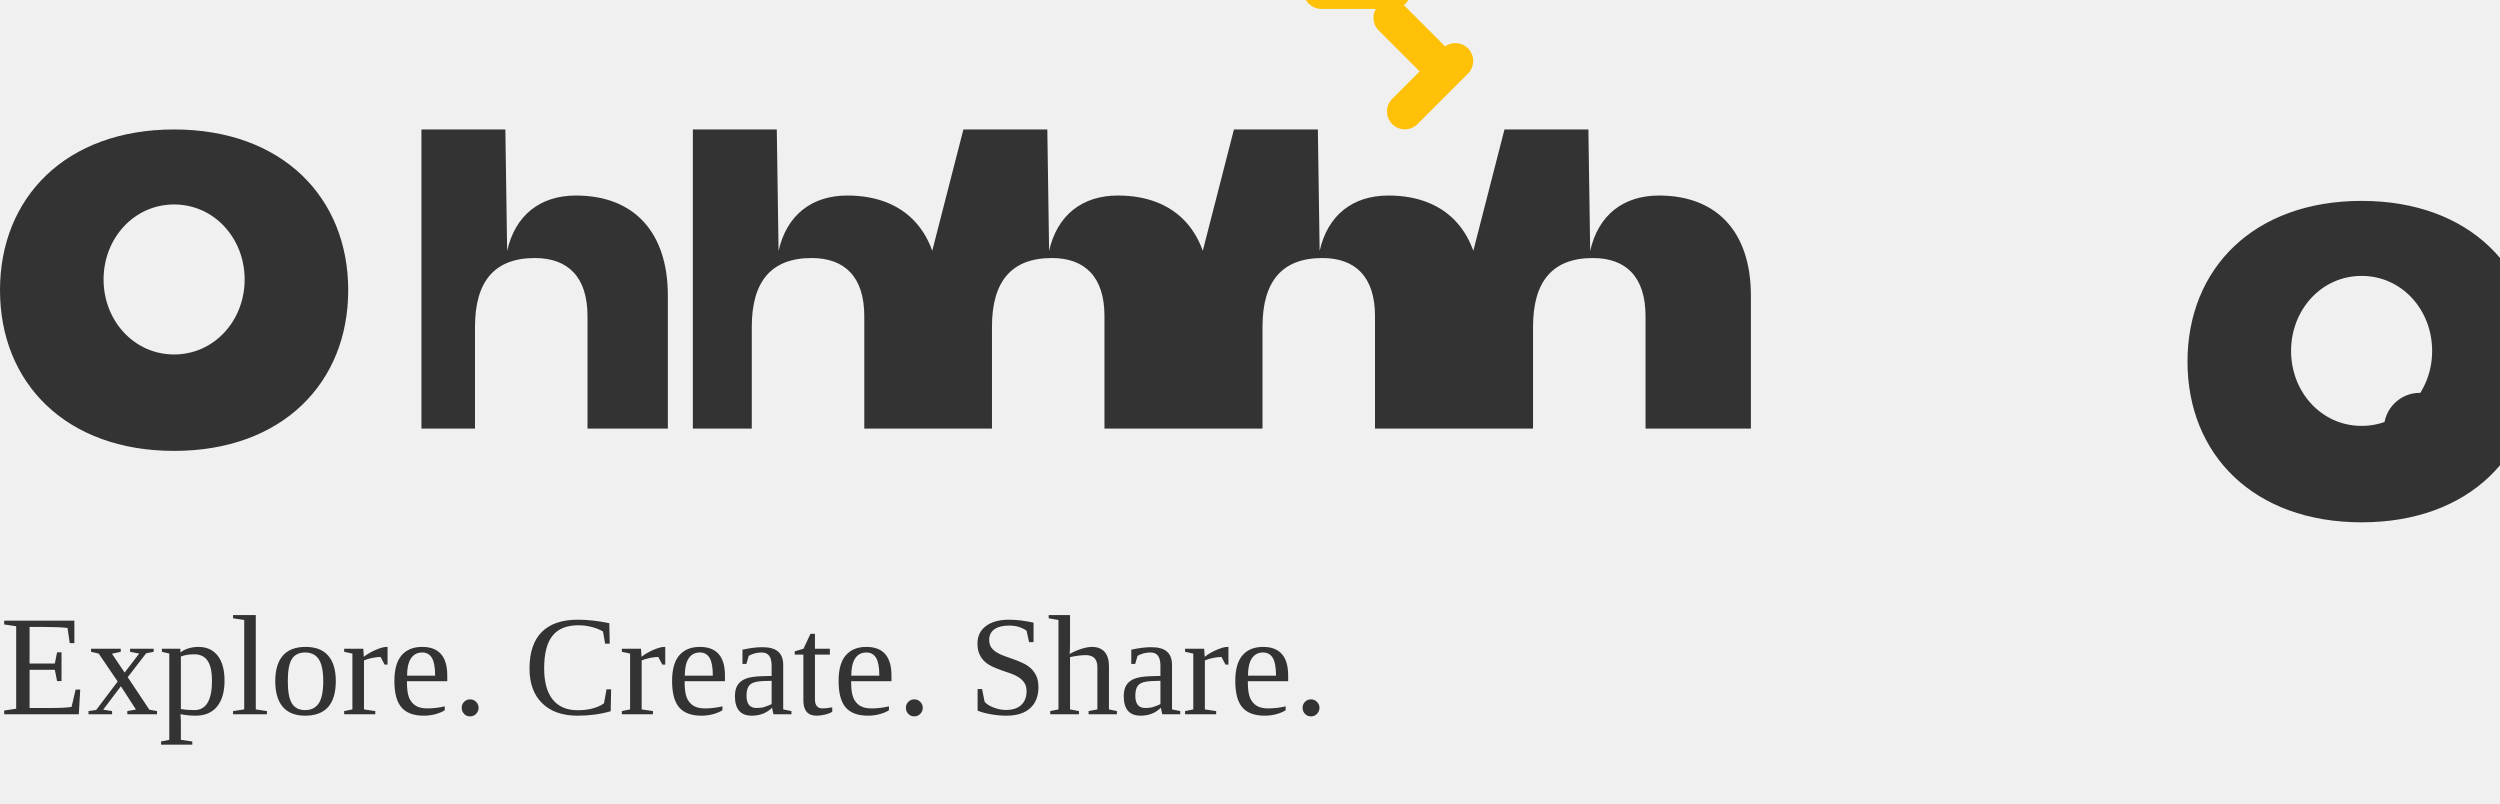
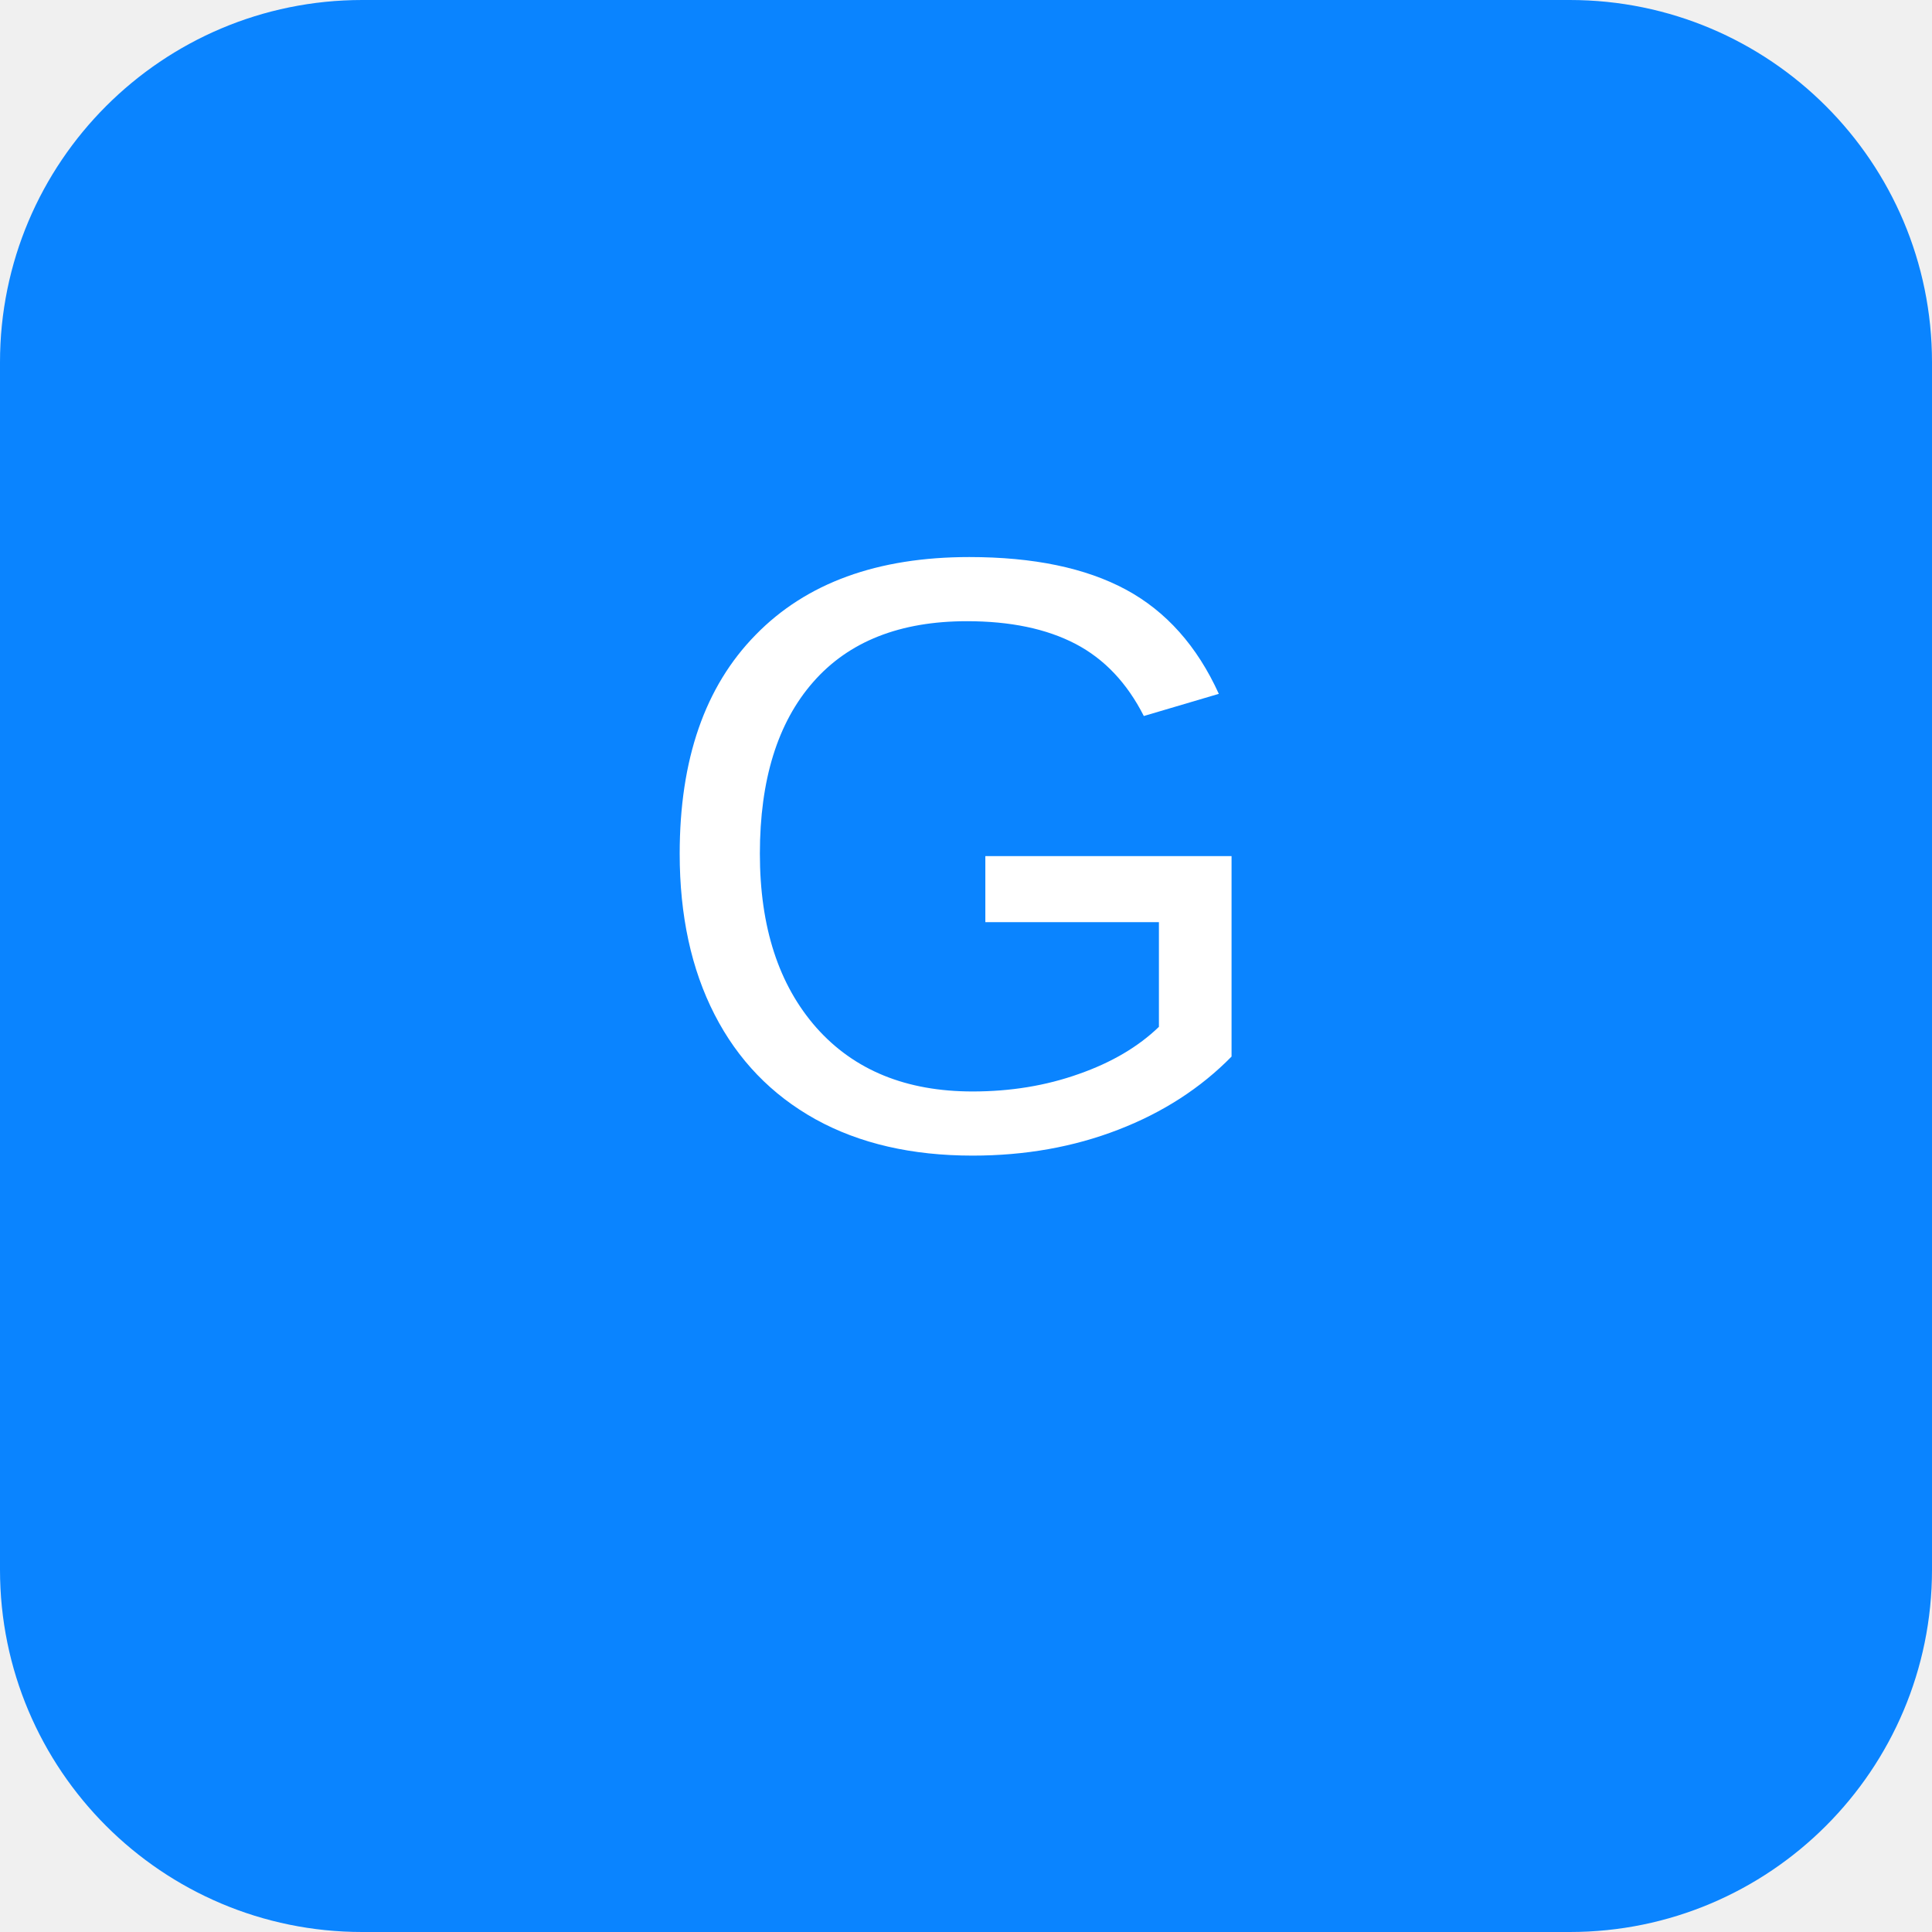
- <svg xmlns="http://www.w3.org/2000/svg" width="280" height="90" viewBox="0 0 280 90" fill="none">
-   <g fill="#333333">
-     <path d="M0 32.5c0-10.4 7.4-18 19.5-18s19.5 7.6 19.5 18c0 10.4-7.4 18-19.5 18S0 42.9 0 32.5zm27.4-1.2c0-4.6-3.4-8.4-7.9-8.4s-7.9 3.8-7.9 8.4 3.4 8.4 7.9 8.4 7.9-3.8 7.9-8.4zM47.2 14.5h9.4l.2 13.6c.9-4 3.7-6.2 7.7-6.2 6.6 0 10.3 4.2 10.3 11.2V48H65.8V35.4c0-4.4-2.2-6.5-5.9-6.5-4.5 0-6.7 2.6-6.7 7.7V48H47.2zm30.4 0h9.4l.2 13.6c.9-4 3.7-6.2 7.7-6.2 6.6 0 10.3 4.2 10.3 11.2V48H96.8V35.4c0-4.4-2.2-6.5-5.9-6.5-4.5 0-6.7 2.6-6.7 7.7V48H77.6zm30.3 0h9.4l.2 13.6c.9-4 3.7-6.2 7.7-6.2 6.6 0 10.3 4.2 10.3 11.2V48h-11.8V35.4c0-4.4-2.2-6.5-5.9-6.5-4.5 0-6.7 2.6-6.7 7.7V48h-11.8zm30.3 0h9.4l.2 13.6c.9-4 3.7-6.2 7.7-6.2 6.6 0 10.3 4.2 10.3 11.2V48h-11.8V35.4c0-4.4-2.2-6.5-5.9-6.5-4.5 0-6.7 2.6-6.7 7.7V48h-11.8zm30.3 0h9.4l.2 13.6c.9-4 3.7-6.2 7.7-6.2 6.6 0 10.3 4.2 10.3 11.2V48h-11.8V35.4c0-4.4-2.2-6.5-5.9-6.5-4.5 0-6.7 2.6-6.7 7.7V48h-11.8zM245 40.5c0-10.4 7.4-18 19.5-18s19.5 7.6 19.5 18c0 10.4-7.4 18-19.5 18S245 50.9 245 40.5zm27.4-1.2c0-4.6-3.4-8.4-7.9-8.4s-7.9 3.8-7.9 8.4 3.4 8.4 7.9 8.4 7.9-3.8 7.9-8.4zM275 48c0 2.2-1.8 4-4 4s-4-1.8-4-4 1.8-4 4-4 4 1.8 4 4z" />
-   </g>
-   <g fill="#FFC107">
-     <rect x="153" y="2" width="4" height="12" rx="2" transform="rotate(-45 153 2)" />
-     <rect x="163" y="4" width="4" height="12" rx="2" transform="rotate(45 163 4)" />
-     <rect x="158" y="-3" width="4" height="12" rx="2" transform="rotate(90 158 -3)" />
-   </g>
-   <text x="0" y="80" font-family="Baloo 2, sans-serif" font-size="16" font-weight="normal" fill="#333333">Explore. Create. Share.</text>
+ <svg xmlns="http://www.w3.org/2000/svg" width="64" height="64">
+   <rect width="64" height="64" rx="12" fill="#0a84ff" />
+   <text x="50%" y="55%" text-anchor="middle" font-size="28" fill="#fff" font-family="Arial" dy=".1em">G</text>
</svg>
